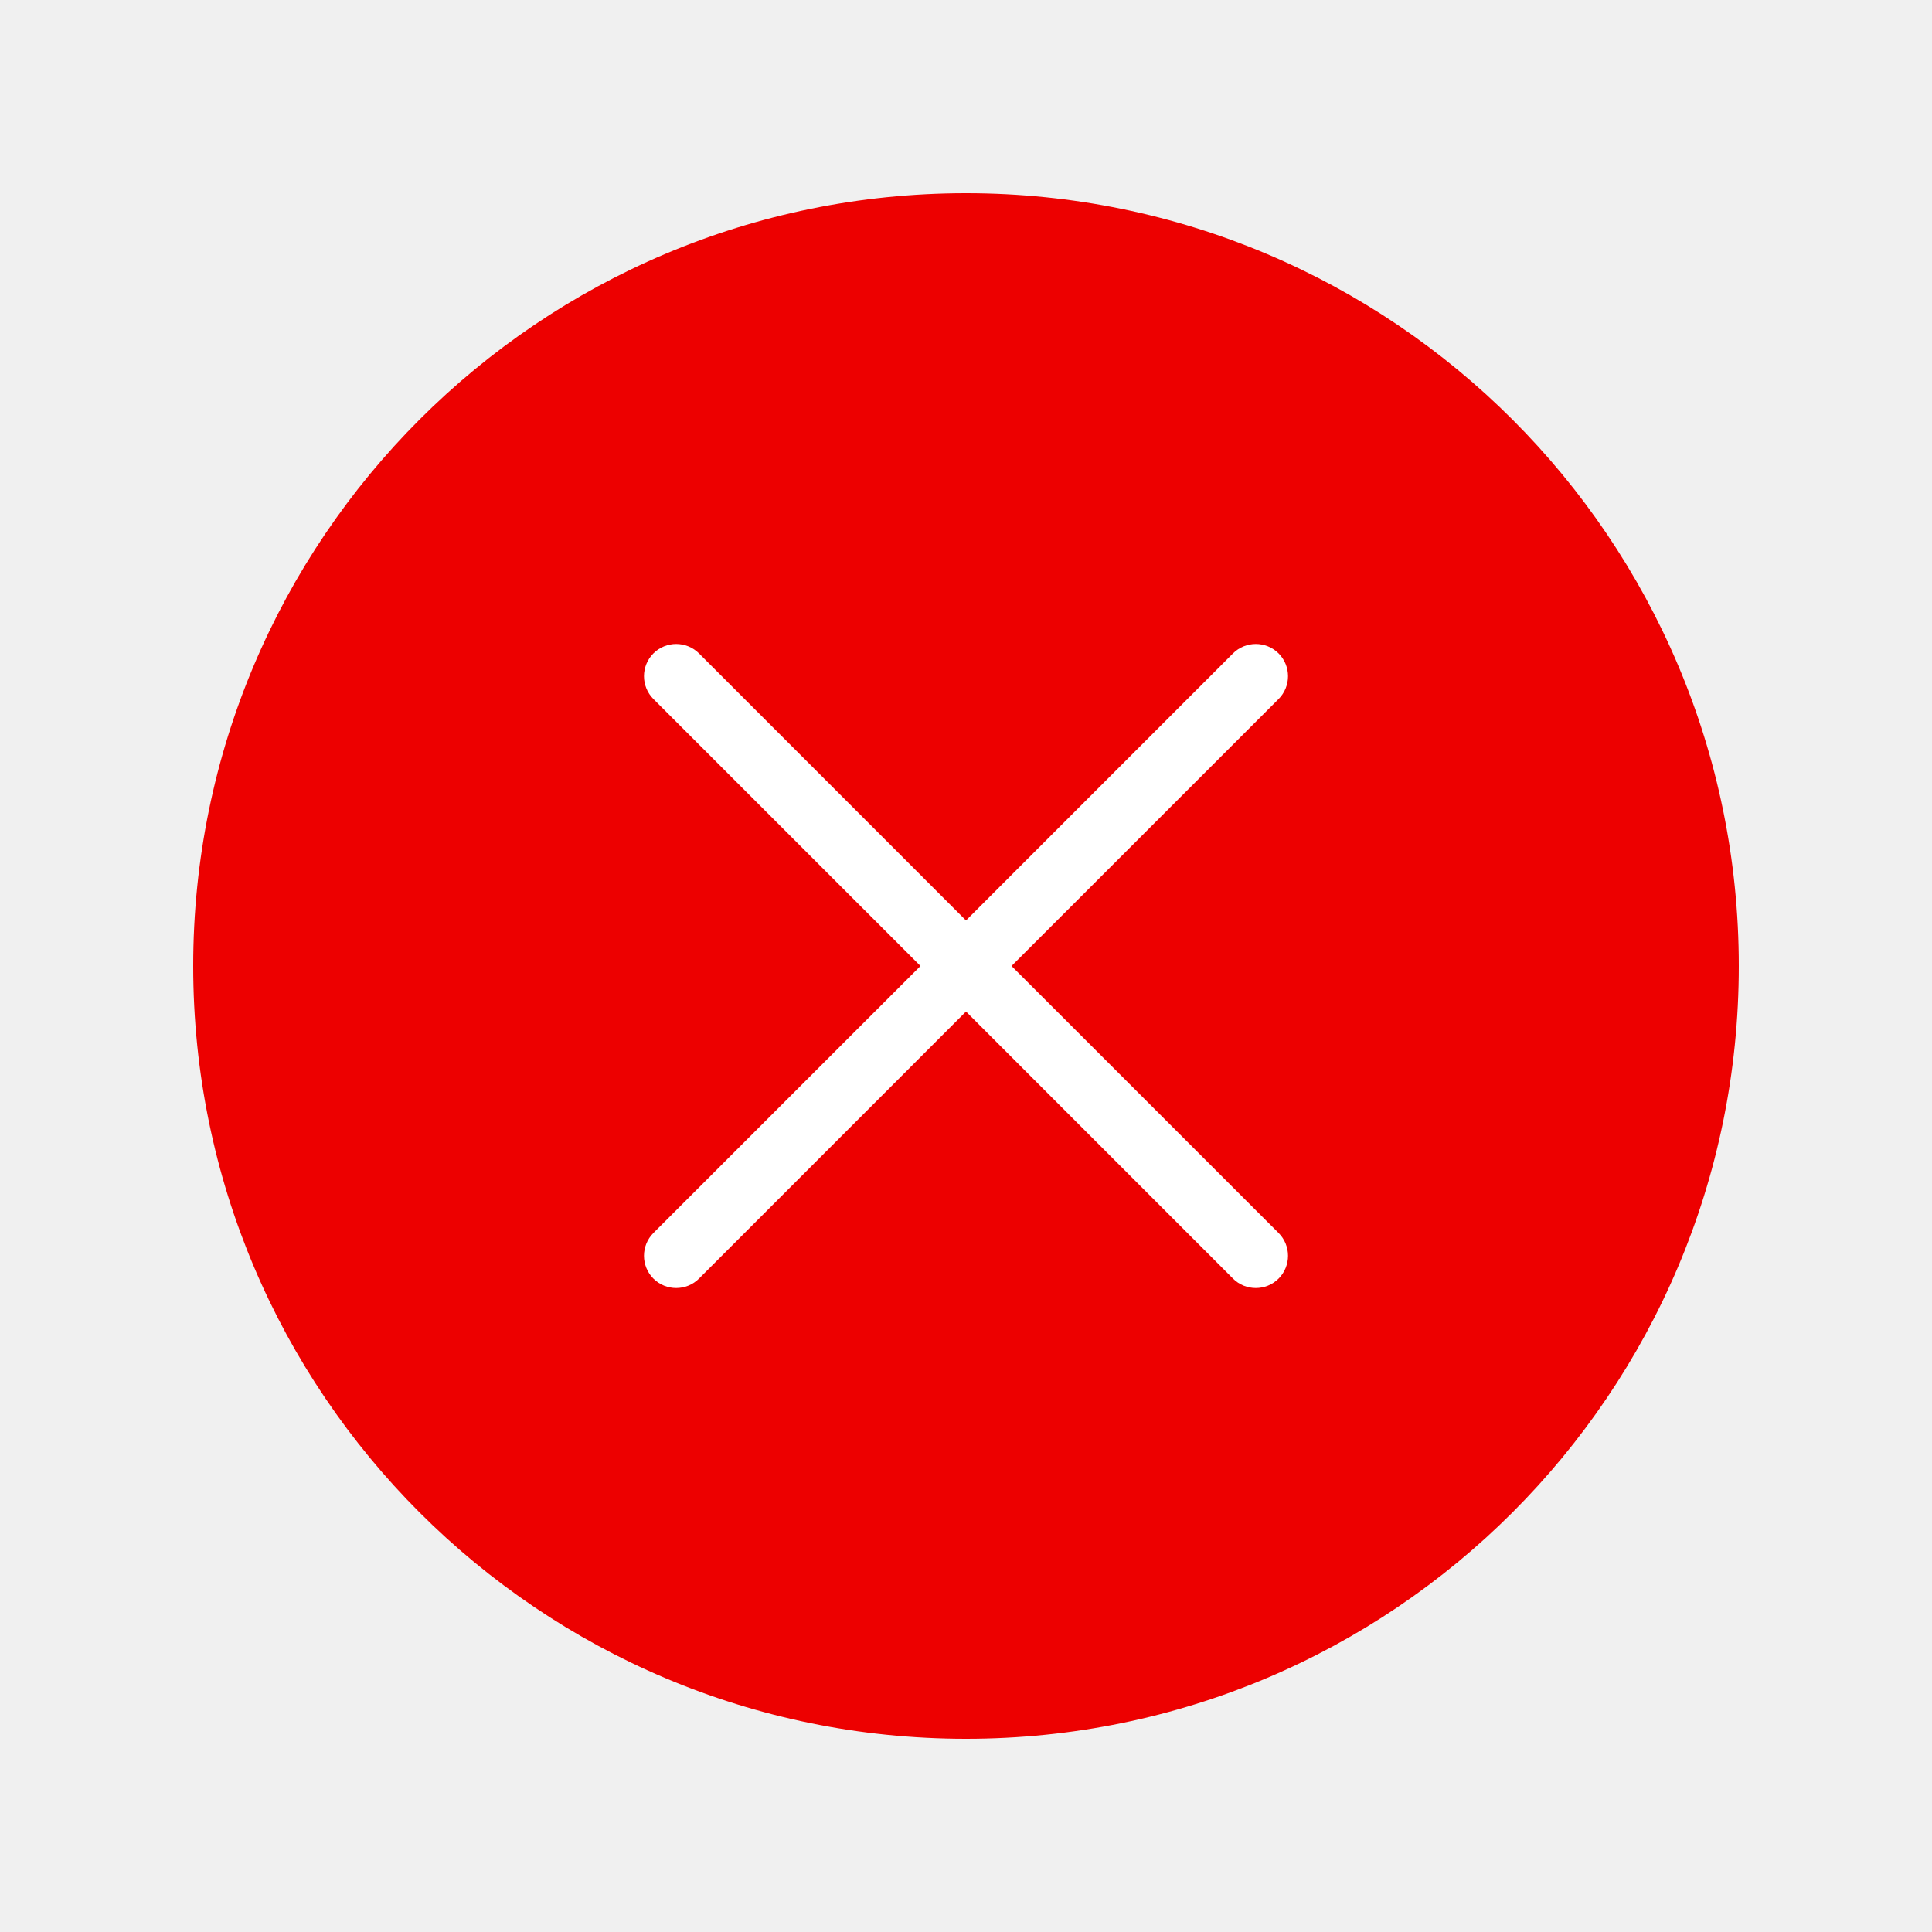
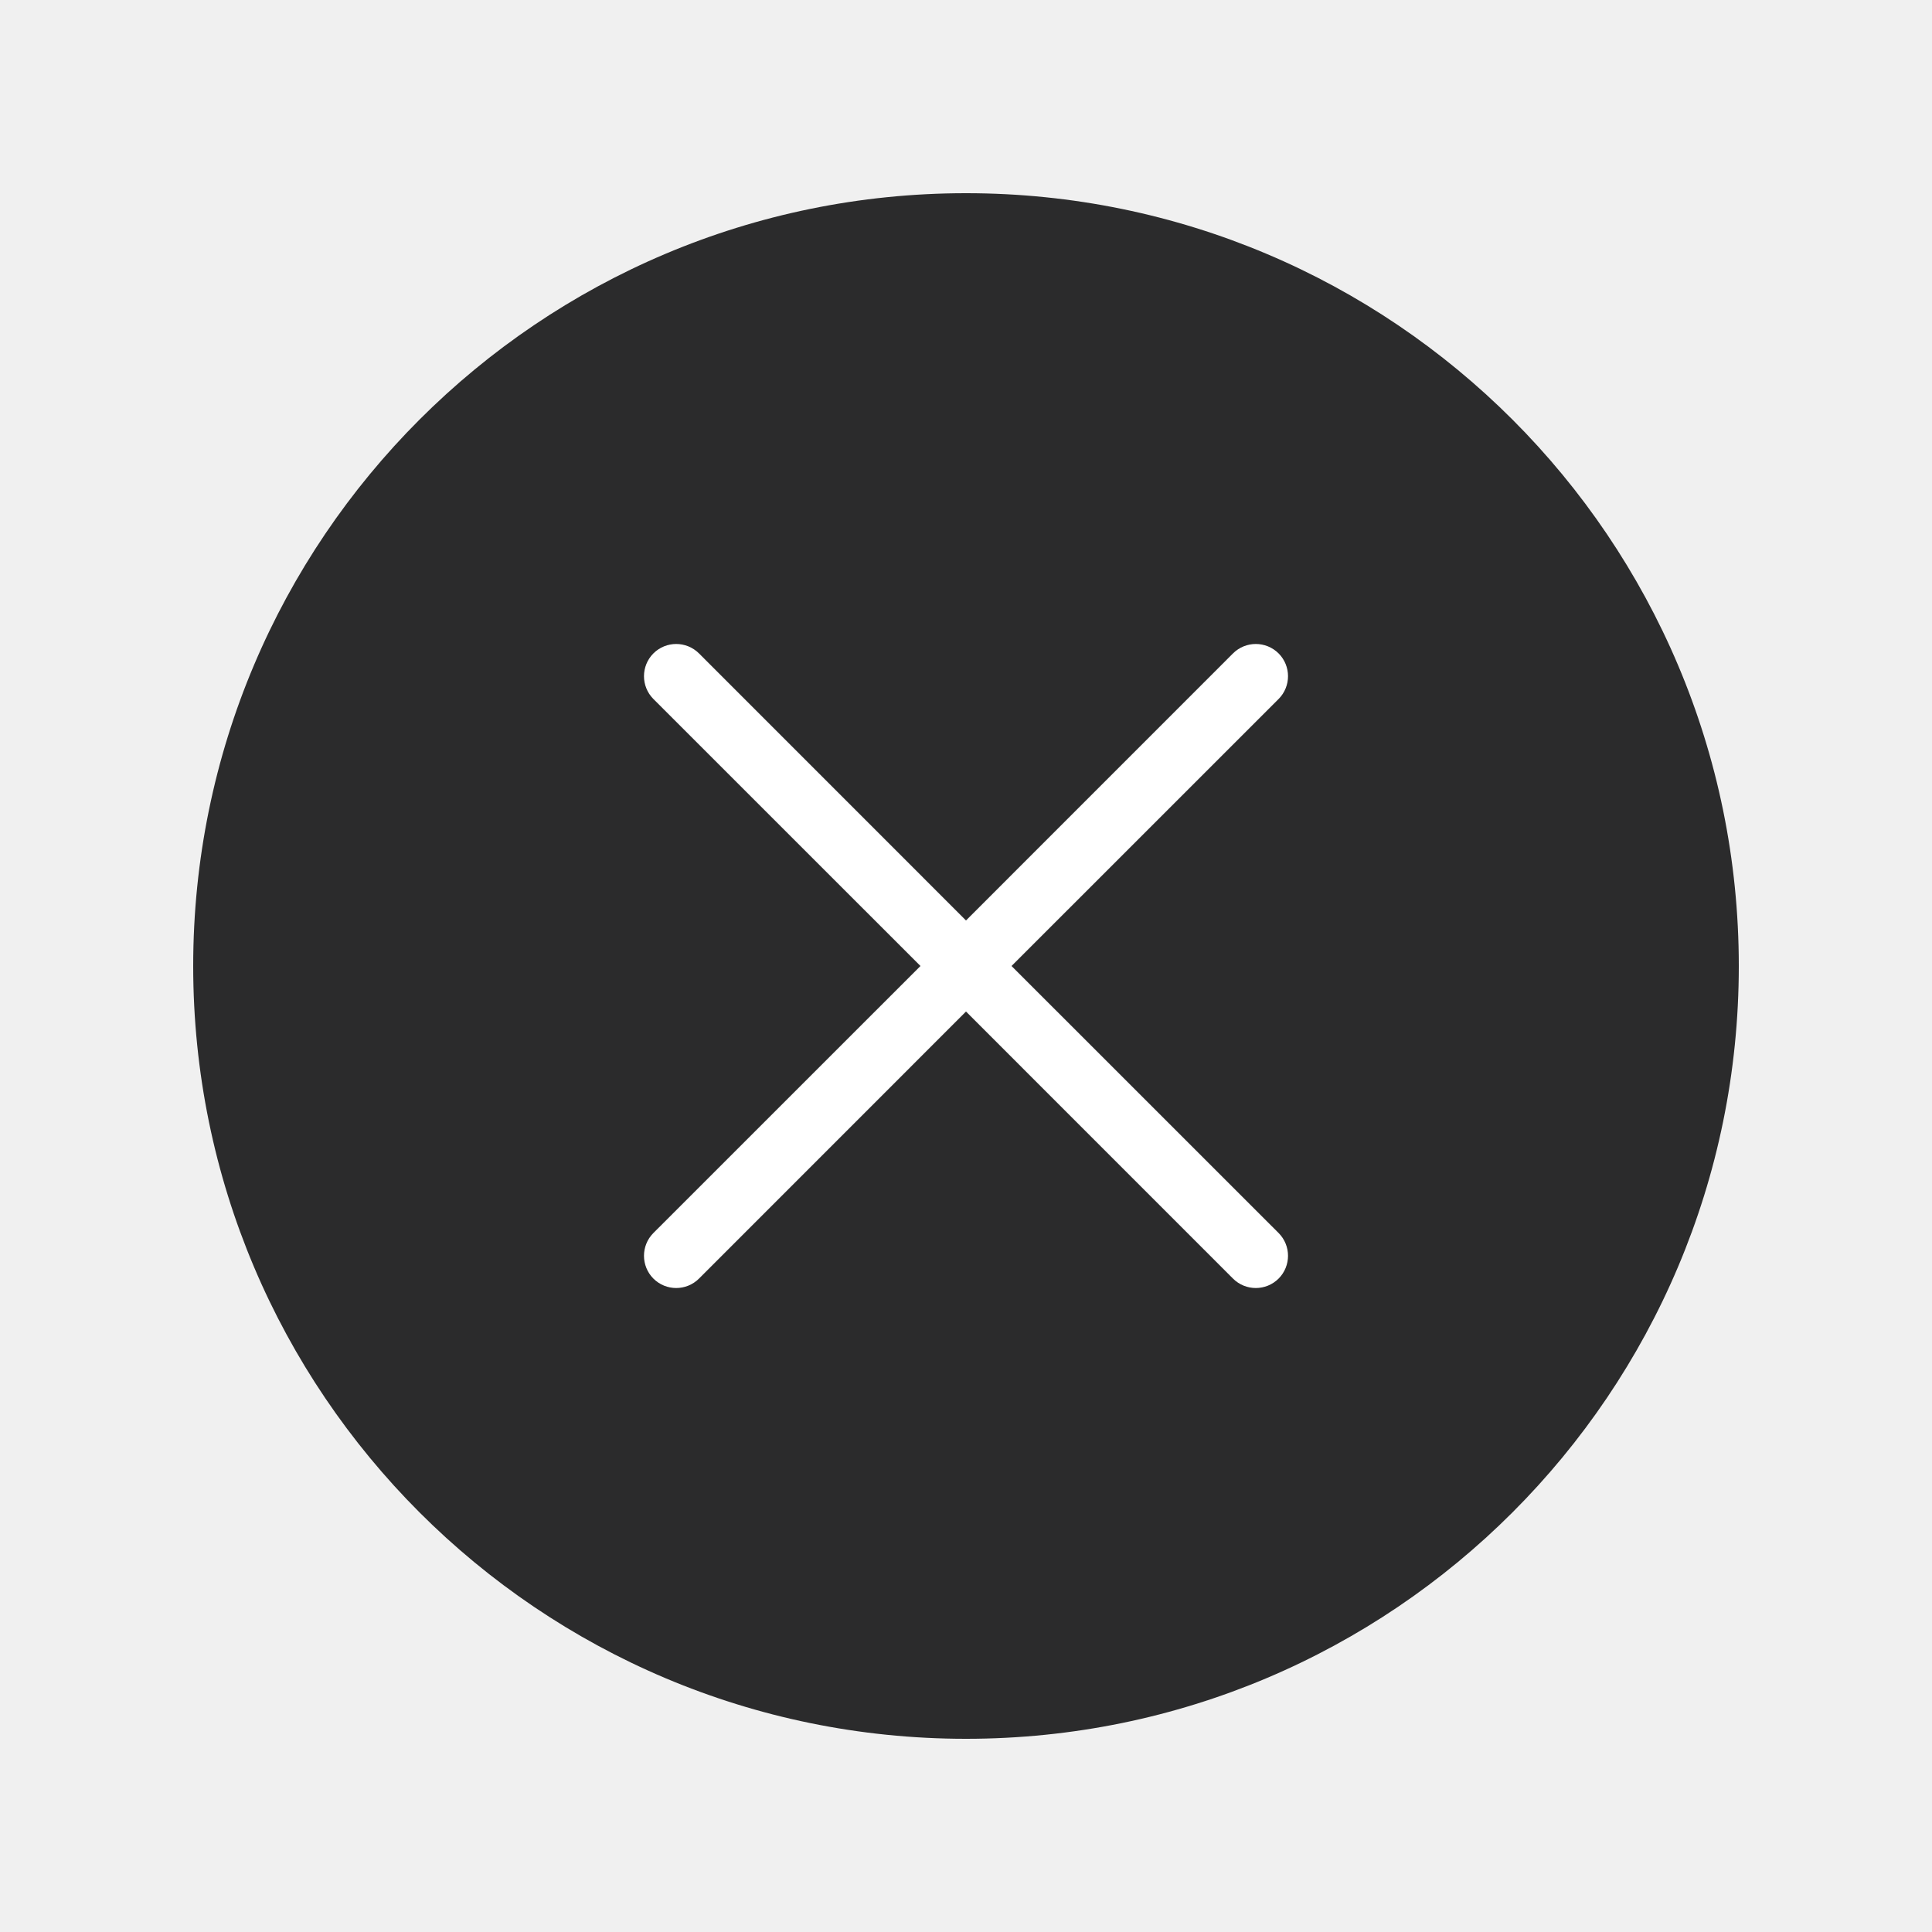
<svg xmlns="http://www.w3.org/2000/svg" width="30" height="30" viewBox="0 0 30 30" fill="none">
  <circle cx="15" cy="15" r="8" fill="white" />
-   <path fill-rule="evenodd" clip-rule="evenodd" d="M15 3C8.373 3 3 8.373 3 15C3 21.627 8.373 27 15 27C21.627 27 27 21.627 27 15C27 8.373 21.627 3 15 3ZM10.146 10.146C10.342 9.951 10.658 9.951 10.854 10.146L15 14.293L19.146 10.146C19.342 9.951 19.658 9.951 19.854 10.146C20.049 10.342 20.049 10.658 19.854 10.854L15.707 15L19.854 19.146C20.049 19.342 20.049 19.658 19.854 19.854C19.658 20.049 19.342 20.049 19.146 19.854L15 15.707L10.854 19.854C10.658 20.049 10.342 20.049 10.146 19.854C9.951 19.658 9.951 19.342 10.146 19.146L14.293 15L10.146 10.854C9.951 10.658 9.951 10.342 10.146 10.146Z" fill="#ED0000" />
+   <path fill-rule="evenodd" clip-rule="evenodd" d="M15 3C8.373 3 3 8.373 3 15C3 21.627 8.373 27 15 27C21.627 27 27 21.627 27 15C27 8.373 21.627 3 15 3ZM10.146 10.146C10.342 9.951 10.658 9.951 10.854 10.146L15 14.293L19.146 10.146C19.342 9.951 19.658 9.951 19.854 10.146C20.049 10.342 20.049 10.658 19.854 10.854L15.707 15L19.854 19.146C20.049 19.342 20.049 19.658 19.854 19.854C19.658 20.049 19.342 20.049 19.146 19.854L15 15.707L10.854 19.854C10.658 20.049 10.342 20.049 10.146 19.854C9.951 19.658 9.951 19.342 10.146 19.146L14.293 15L10.146 10.854C9.951 10.658 9.951 10.342 10.146 10.146Z" fill="#2B2B2C" />
</svg>
